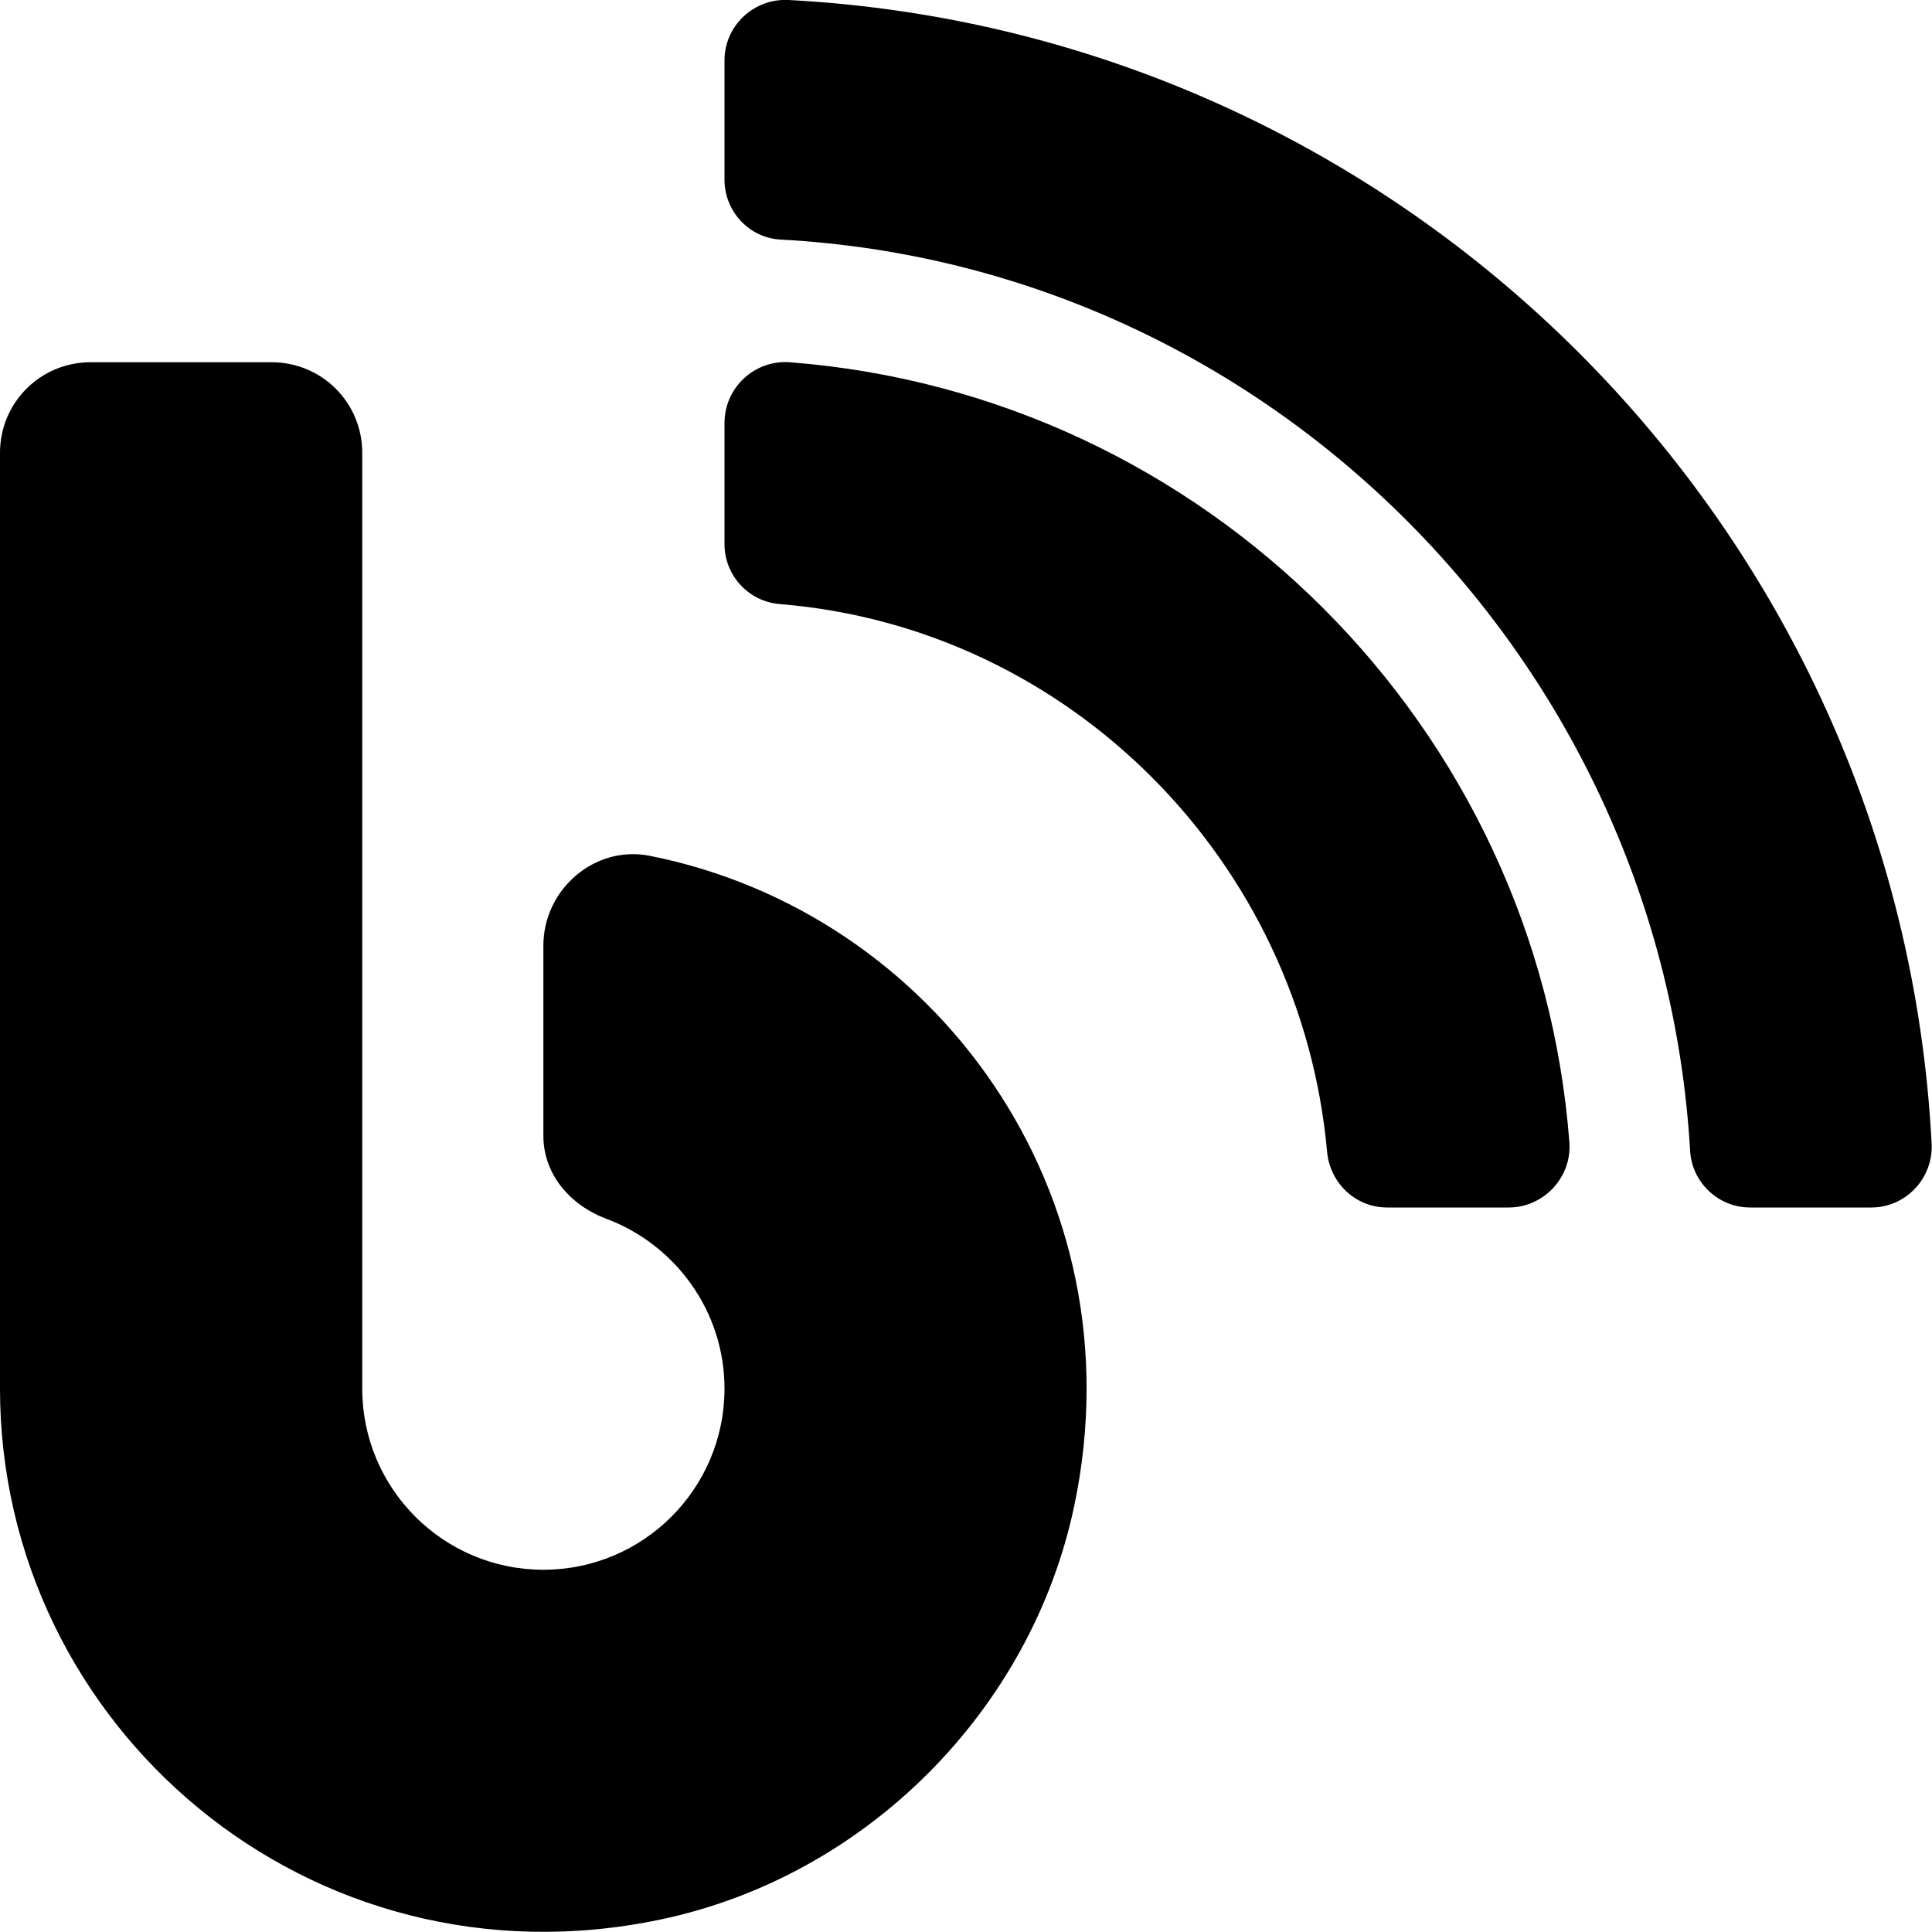
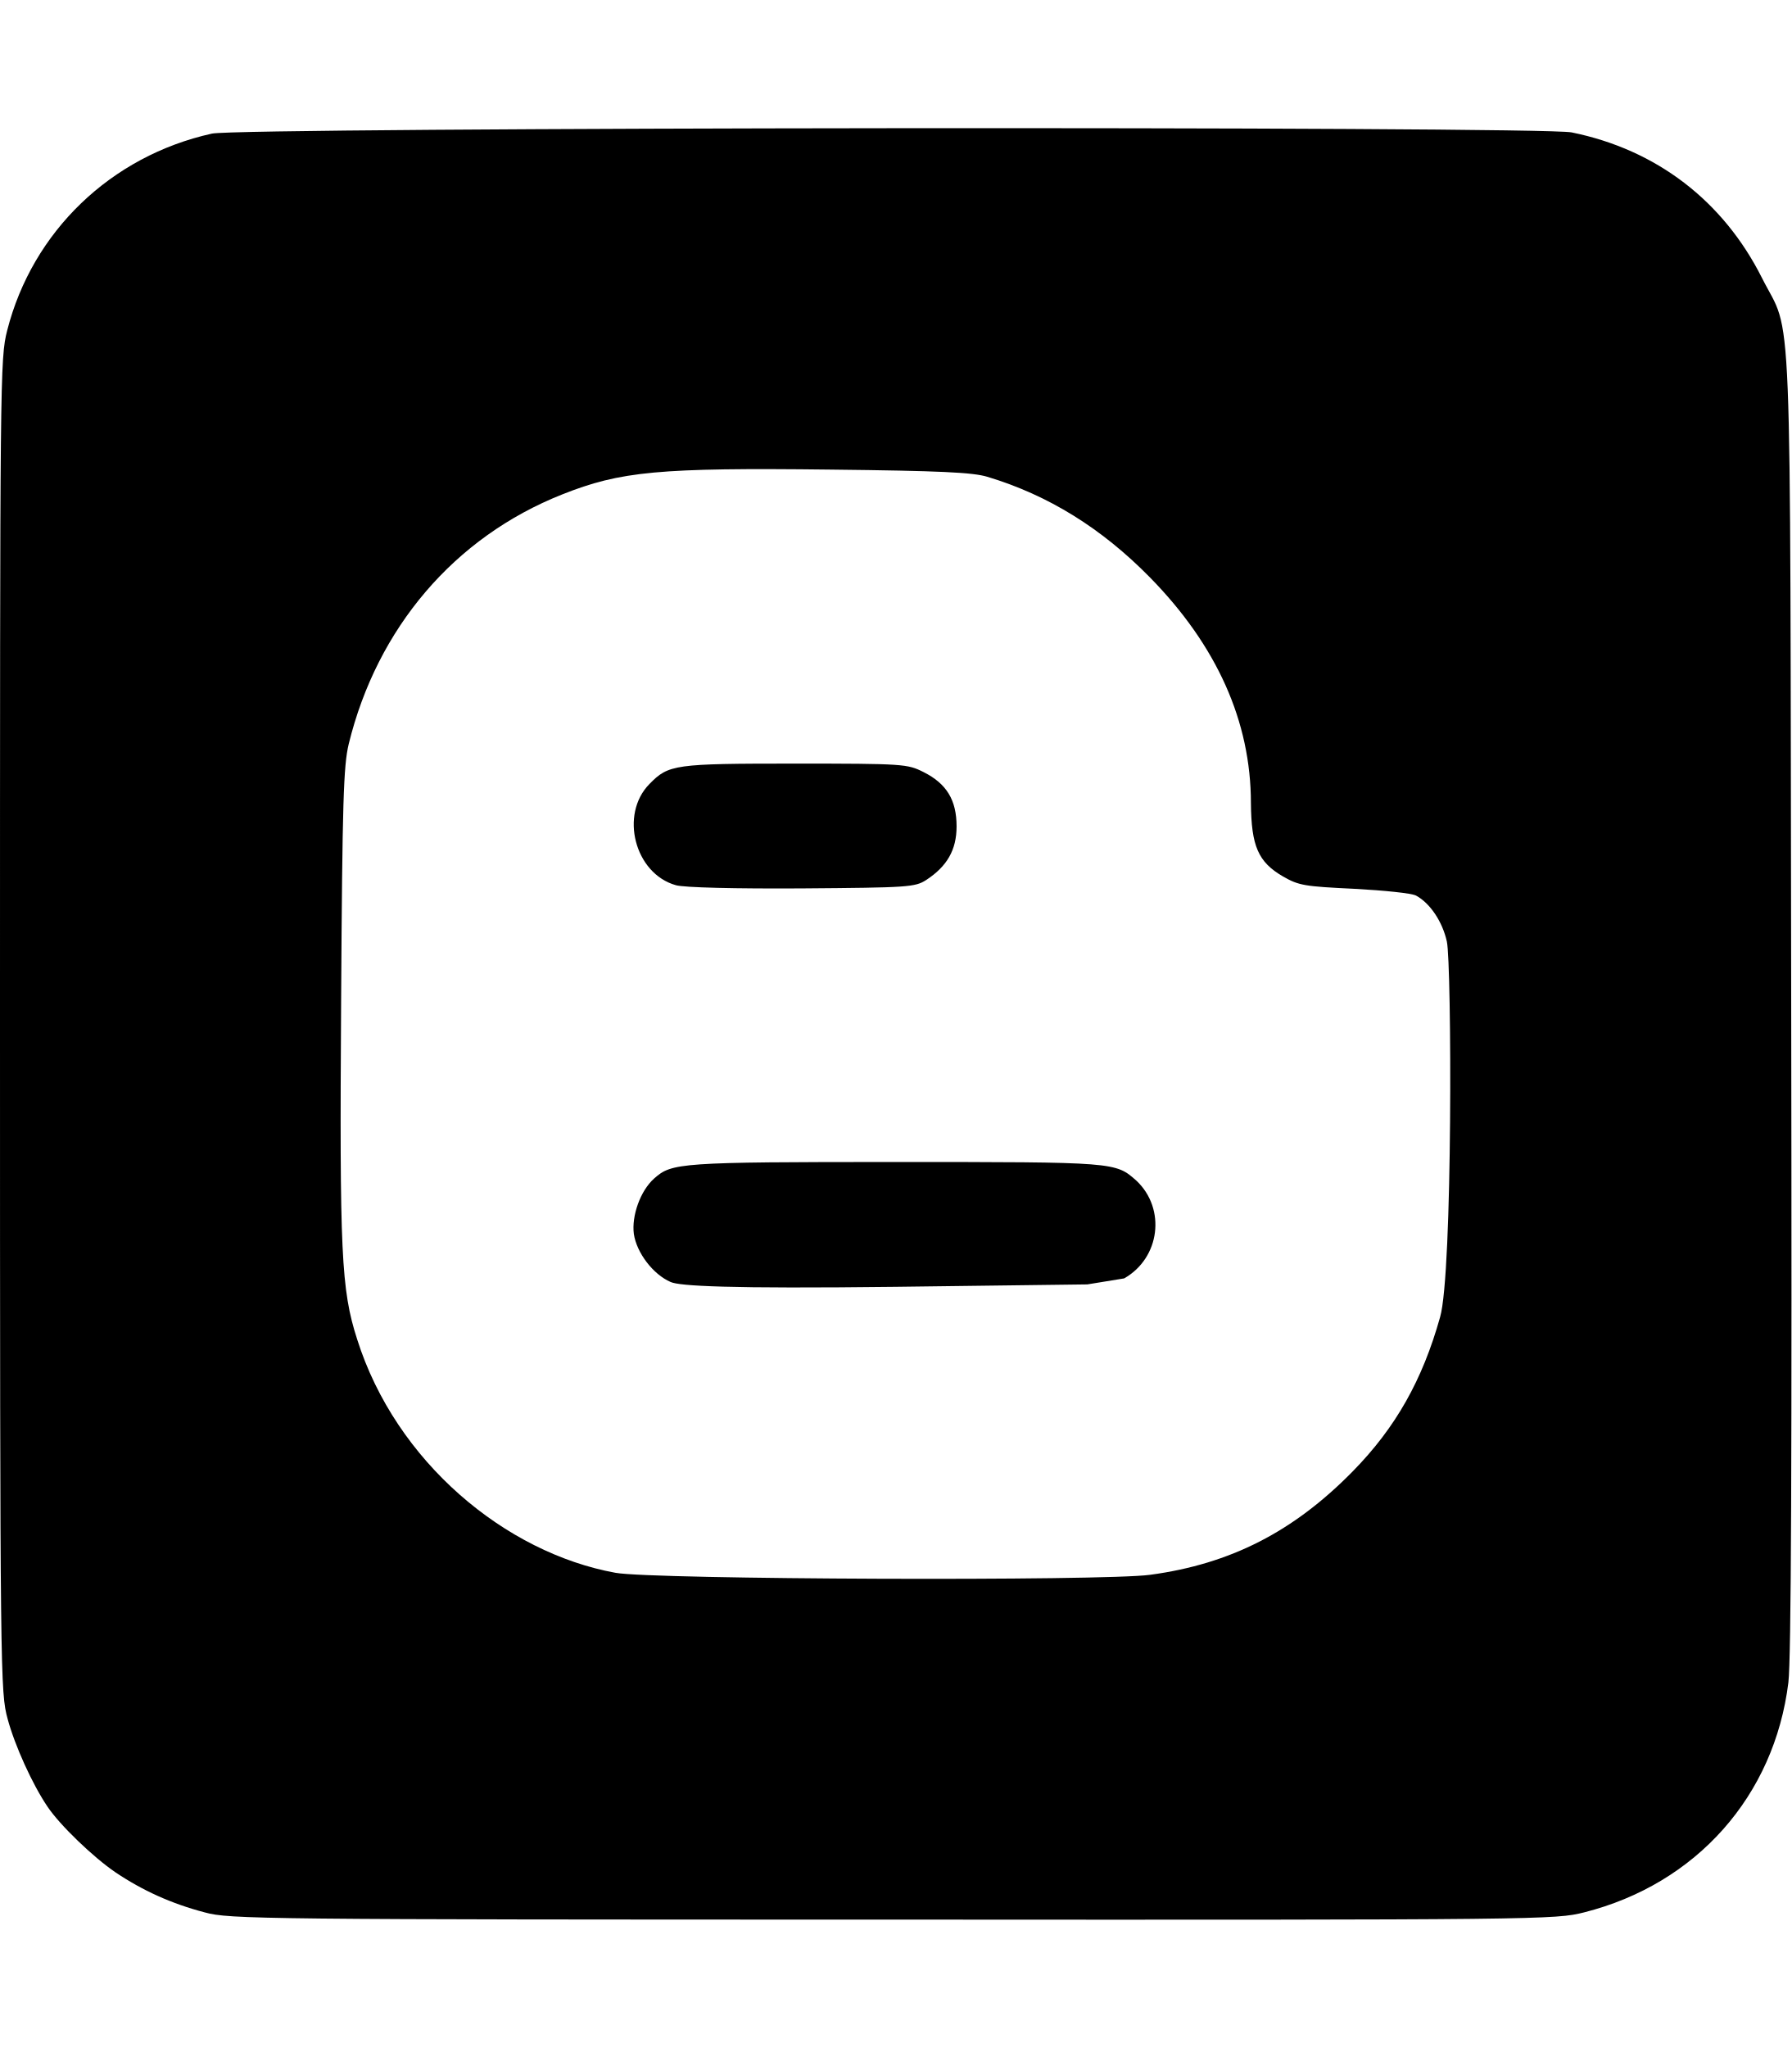
- <svg xmlns="http://www.w3.org/2000/svg" viewBox="0 0 512 512">
-   <path d="M172.2 226.8c-14.6-2.9-28.2 8.9-28.2 23.8V301c0 10.2 7.1 18.4 16.7 22c18.2 6.8 31.3 24.4 31.3 45c0 26.5-21.5 48-48 48s-48-21.5-48-48V120c0-13.3-10.7-24-24-24H24c-13.3 0-24 10.7-24 24v248c0 89.5 82.1 160.2 175 140.7c54.4-11.4 98.3-55.4 109.7-109.7c17.4-82.9-37-157.2-112.5-172.2zM209 0c-9.2-.5-17 6.8-17 16v31.6c0 8.5 6.6 15.5 15 15.9c129.4 7 233.4 112 240.9 241.5c.5 8.4 7.5 15 15.9 15h32.1c9.2 0 16.5-7.8 16-17C503.4 139.8 372.2 8.6 209 0zm.3 96c-9.3-.7-17.3 6.7-17.3 16.1v32.1c0 8.4 6.5 15.3 14.8 15.9c76.8 6.3 138 68.2 144.9 145.2c.8 8.3 7.6 14.7 15.9 14.7h32.2c9.3 0 16.8-8 16.1-17.3c-8.4-110.1-96.5-198.2-206.6-206.7z" fill="currentColor" data-darkreader-inline-fill="" style="--darkreader-inline-fill:currentColor;" />
+ <svg xmlns="http://www.w3.org/2000/svg" viewBox="0 0 448 512">
+   <path d="M162.4 196c4.8-4.9 6.2-5.1 36.4-5.1c27.2 0 28.1.1 32.1 2.1c5.8 2.9 8.3 7 8.3 13.6c0 5.9-2.4 10-7.6 13.4c-2.8 1.8-4.5 1.9-31.1 2.1c-16.4.1-29.5-.2-31.5-.8c-10.3-2.9-14.1-17.7-6.6-25.3zm61.4 94.5c-53.9 0-55.8.2-60.2 4.1c-3.5 3.1-5.7 9.4-5.1 13.9c.7 4.7 4.8 10.1 9.2 12c2.2 1 14.1 1.7 56.3 1.2l47.9-.6l9.2-1.5c9-5.1 10.5-17.4 3.1-24.4c-5.3-4.7-5-4.7-60.4-4.7zm223.4 130.1c-3.5 28.4-23 50.4-51.1 57.5c-7.2 1.8-9.7 1.9-172.9 1.8c-157.8 0-165.9-.1-172-1.8c-8.4-2.2-15.6-5.5-22.3-10c-5.6-3.8-13.9-11.8-17-16.4c-3.8-5.6-8.2-15.3-10-22C.1 423 0 420.3 0 256.3C0 93.2 0 89.7 1.8 82.6C8.1 57.9 27.7 39 53 33.4c7.3-1.6 332.1-1.9 340-.3c21.2 4.3 37.9 17.1 47.6 36.4c7.7 15.3 7-1.5 7.3 180.6c.2 115.8 0 164.5-.7 170.5zm-85.4-185.2c-1.1-5-4.2-9.6-7.7-11.5c-1.1-.6-8-1.3-15.5-1.7c-12.4-.6-13.8-.8-17.8-3.1c-6.2-3.6-7.9-7.6-8-18.3c0-20.4-8.5-39.4-25.3-56.5c-12-12.2-25.3-20.5-40.6-25.1c-3.6-1.1-11.8-1.5-39.2-1.8c-42.9-.5-52.5.4-67.1 6.2c-27 10.7-46.3 33.4-53.4 62.4c-1.3 5.4-1.6 14.2-1.9 64.3c-.4 62.8 0 72.1 4 84.5c9.7 30.7 37.1 53.4 64.6 58.4c9.2 1.7 122.2 2.1 133.7.5c20.1-2.7 35.9-10.8 50.7-25.9c10.7-10.9 17.4-22.8 21.8-38.5c3.2-10.9 2.9-88.4 1.7-93.9z" fill="currentColor" />
</svg>
